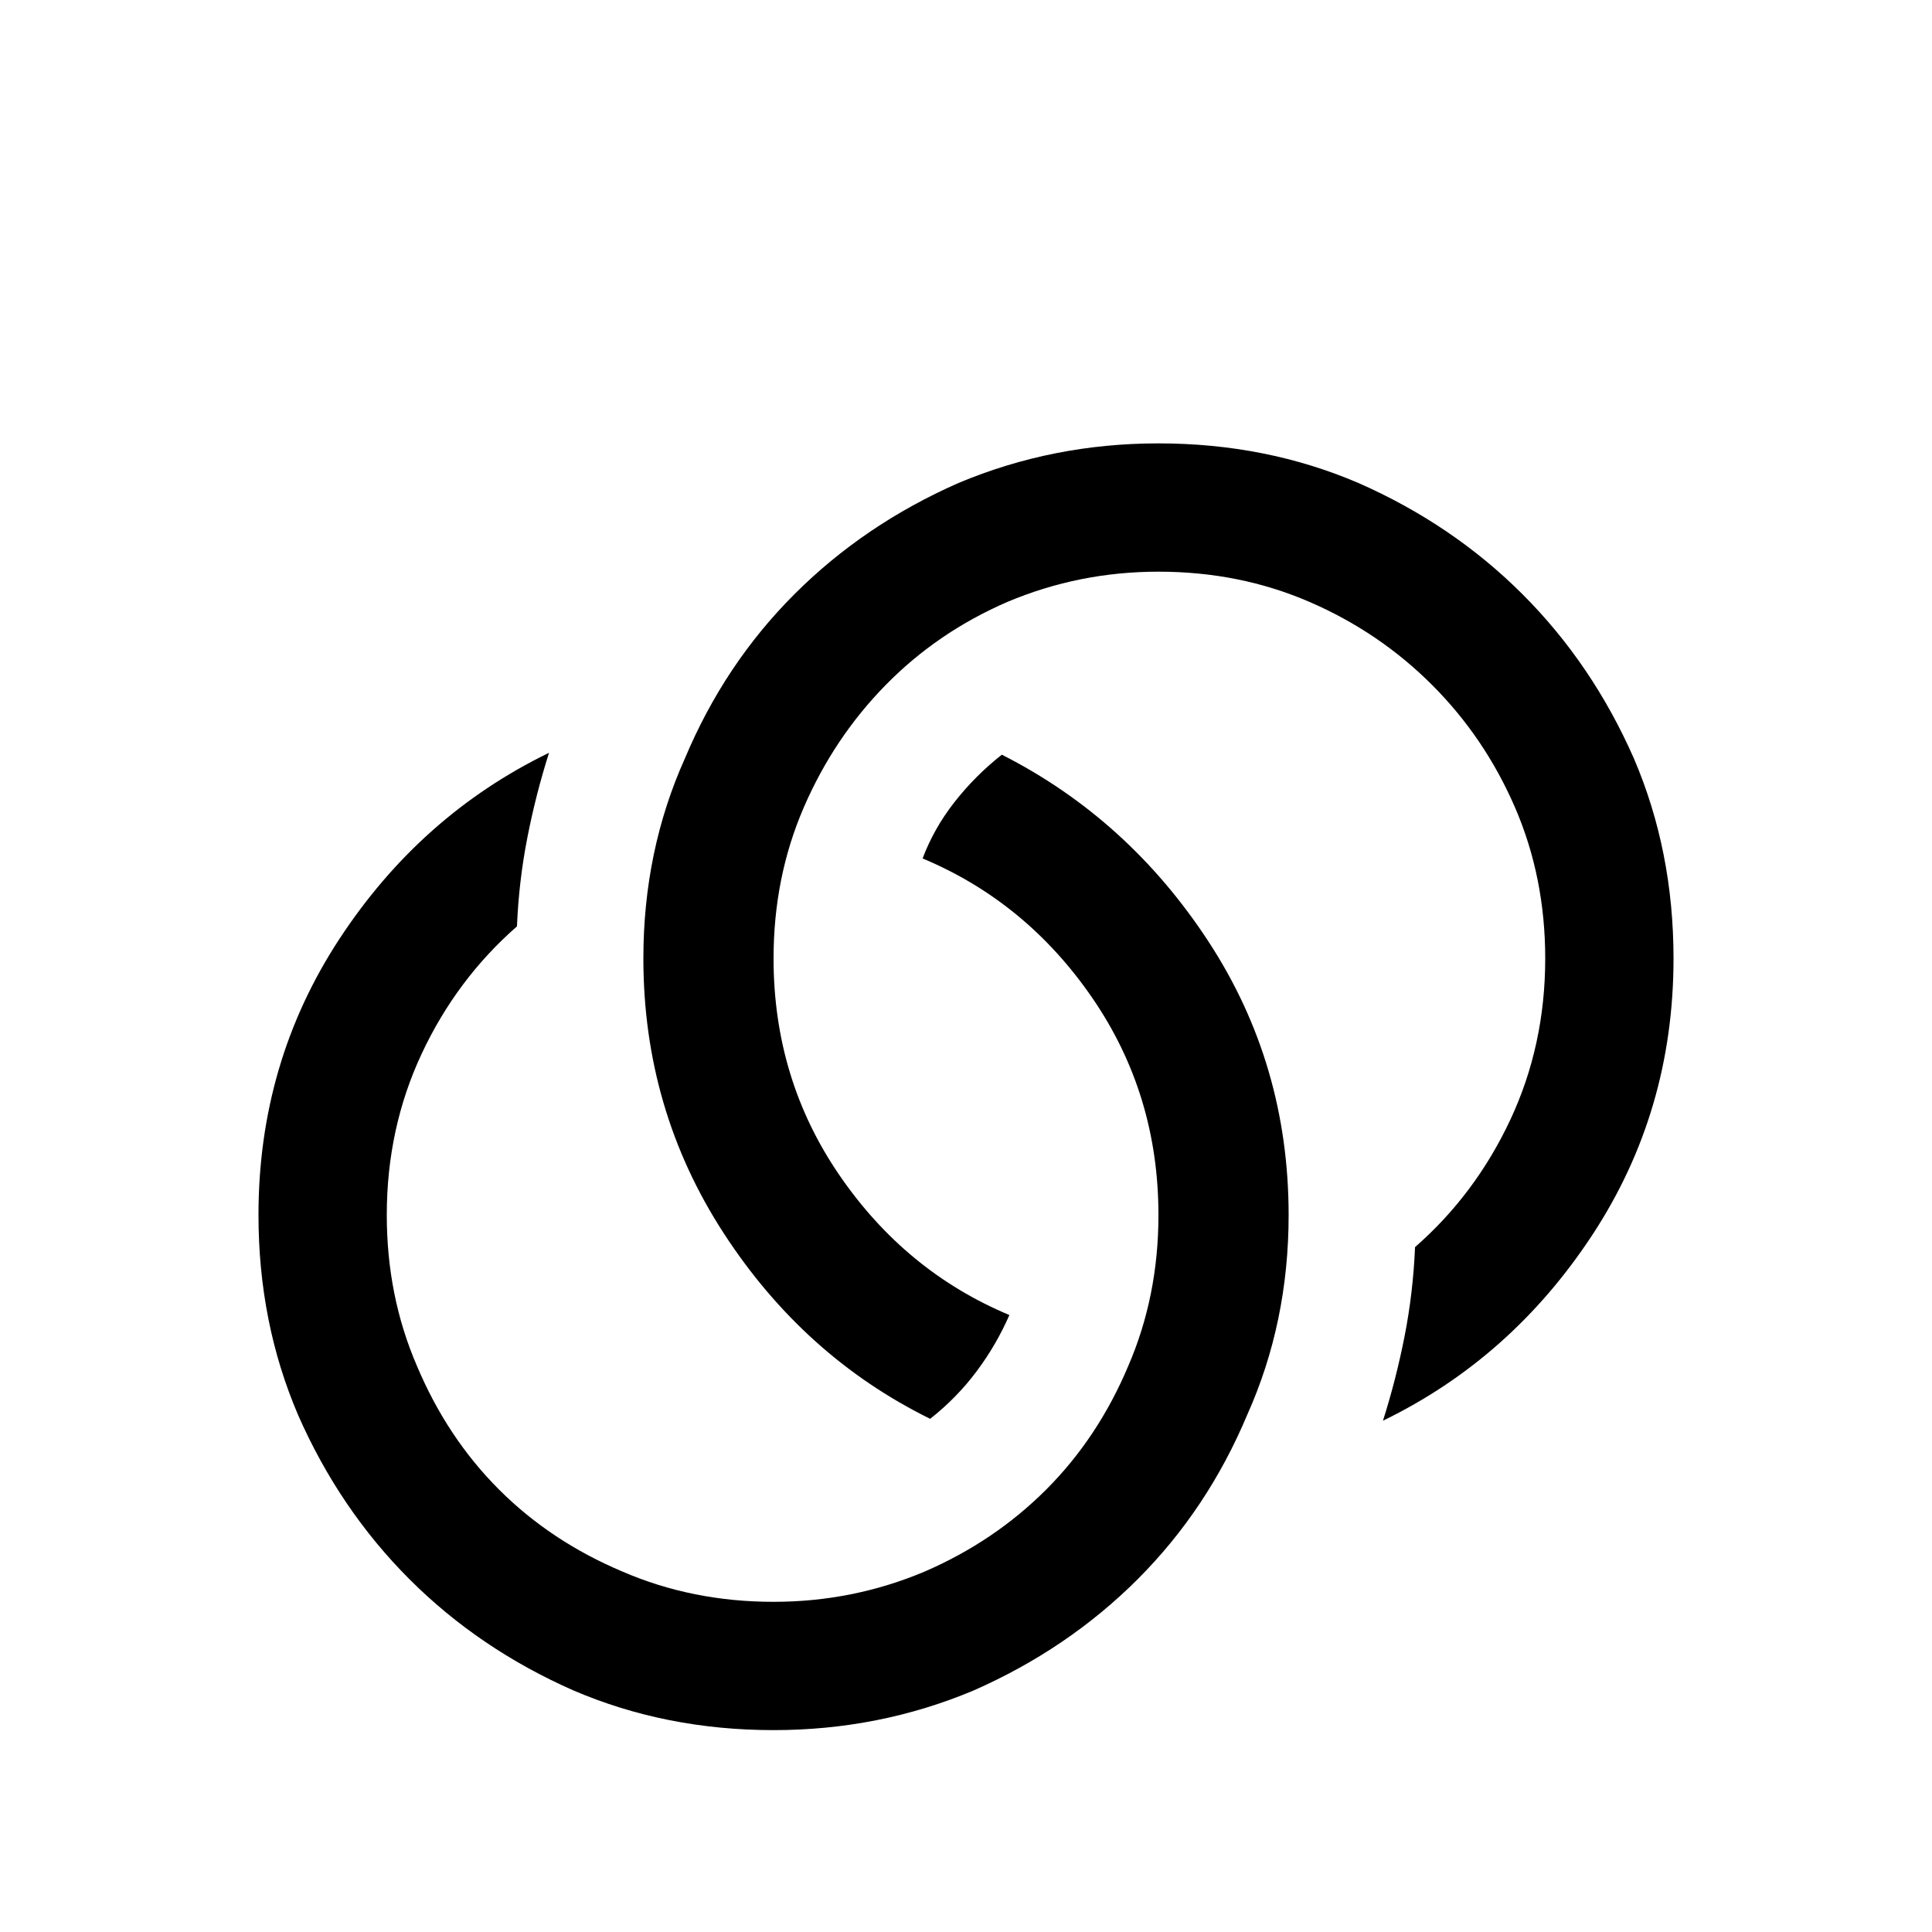
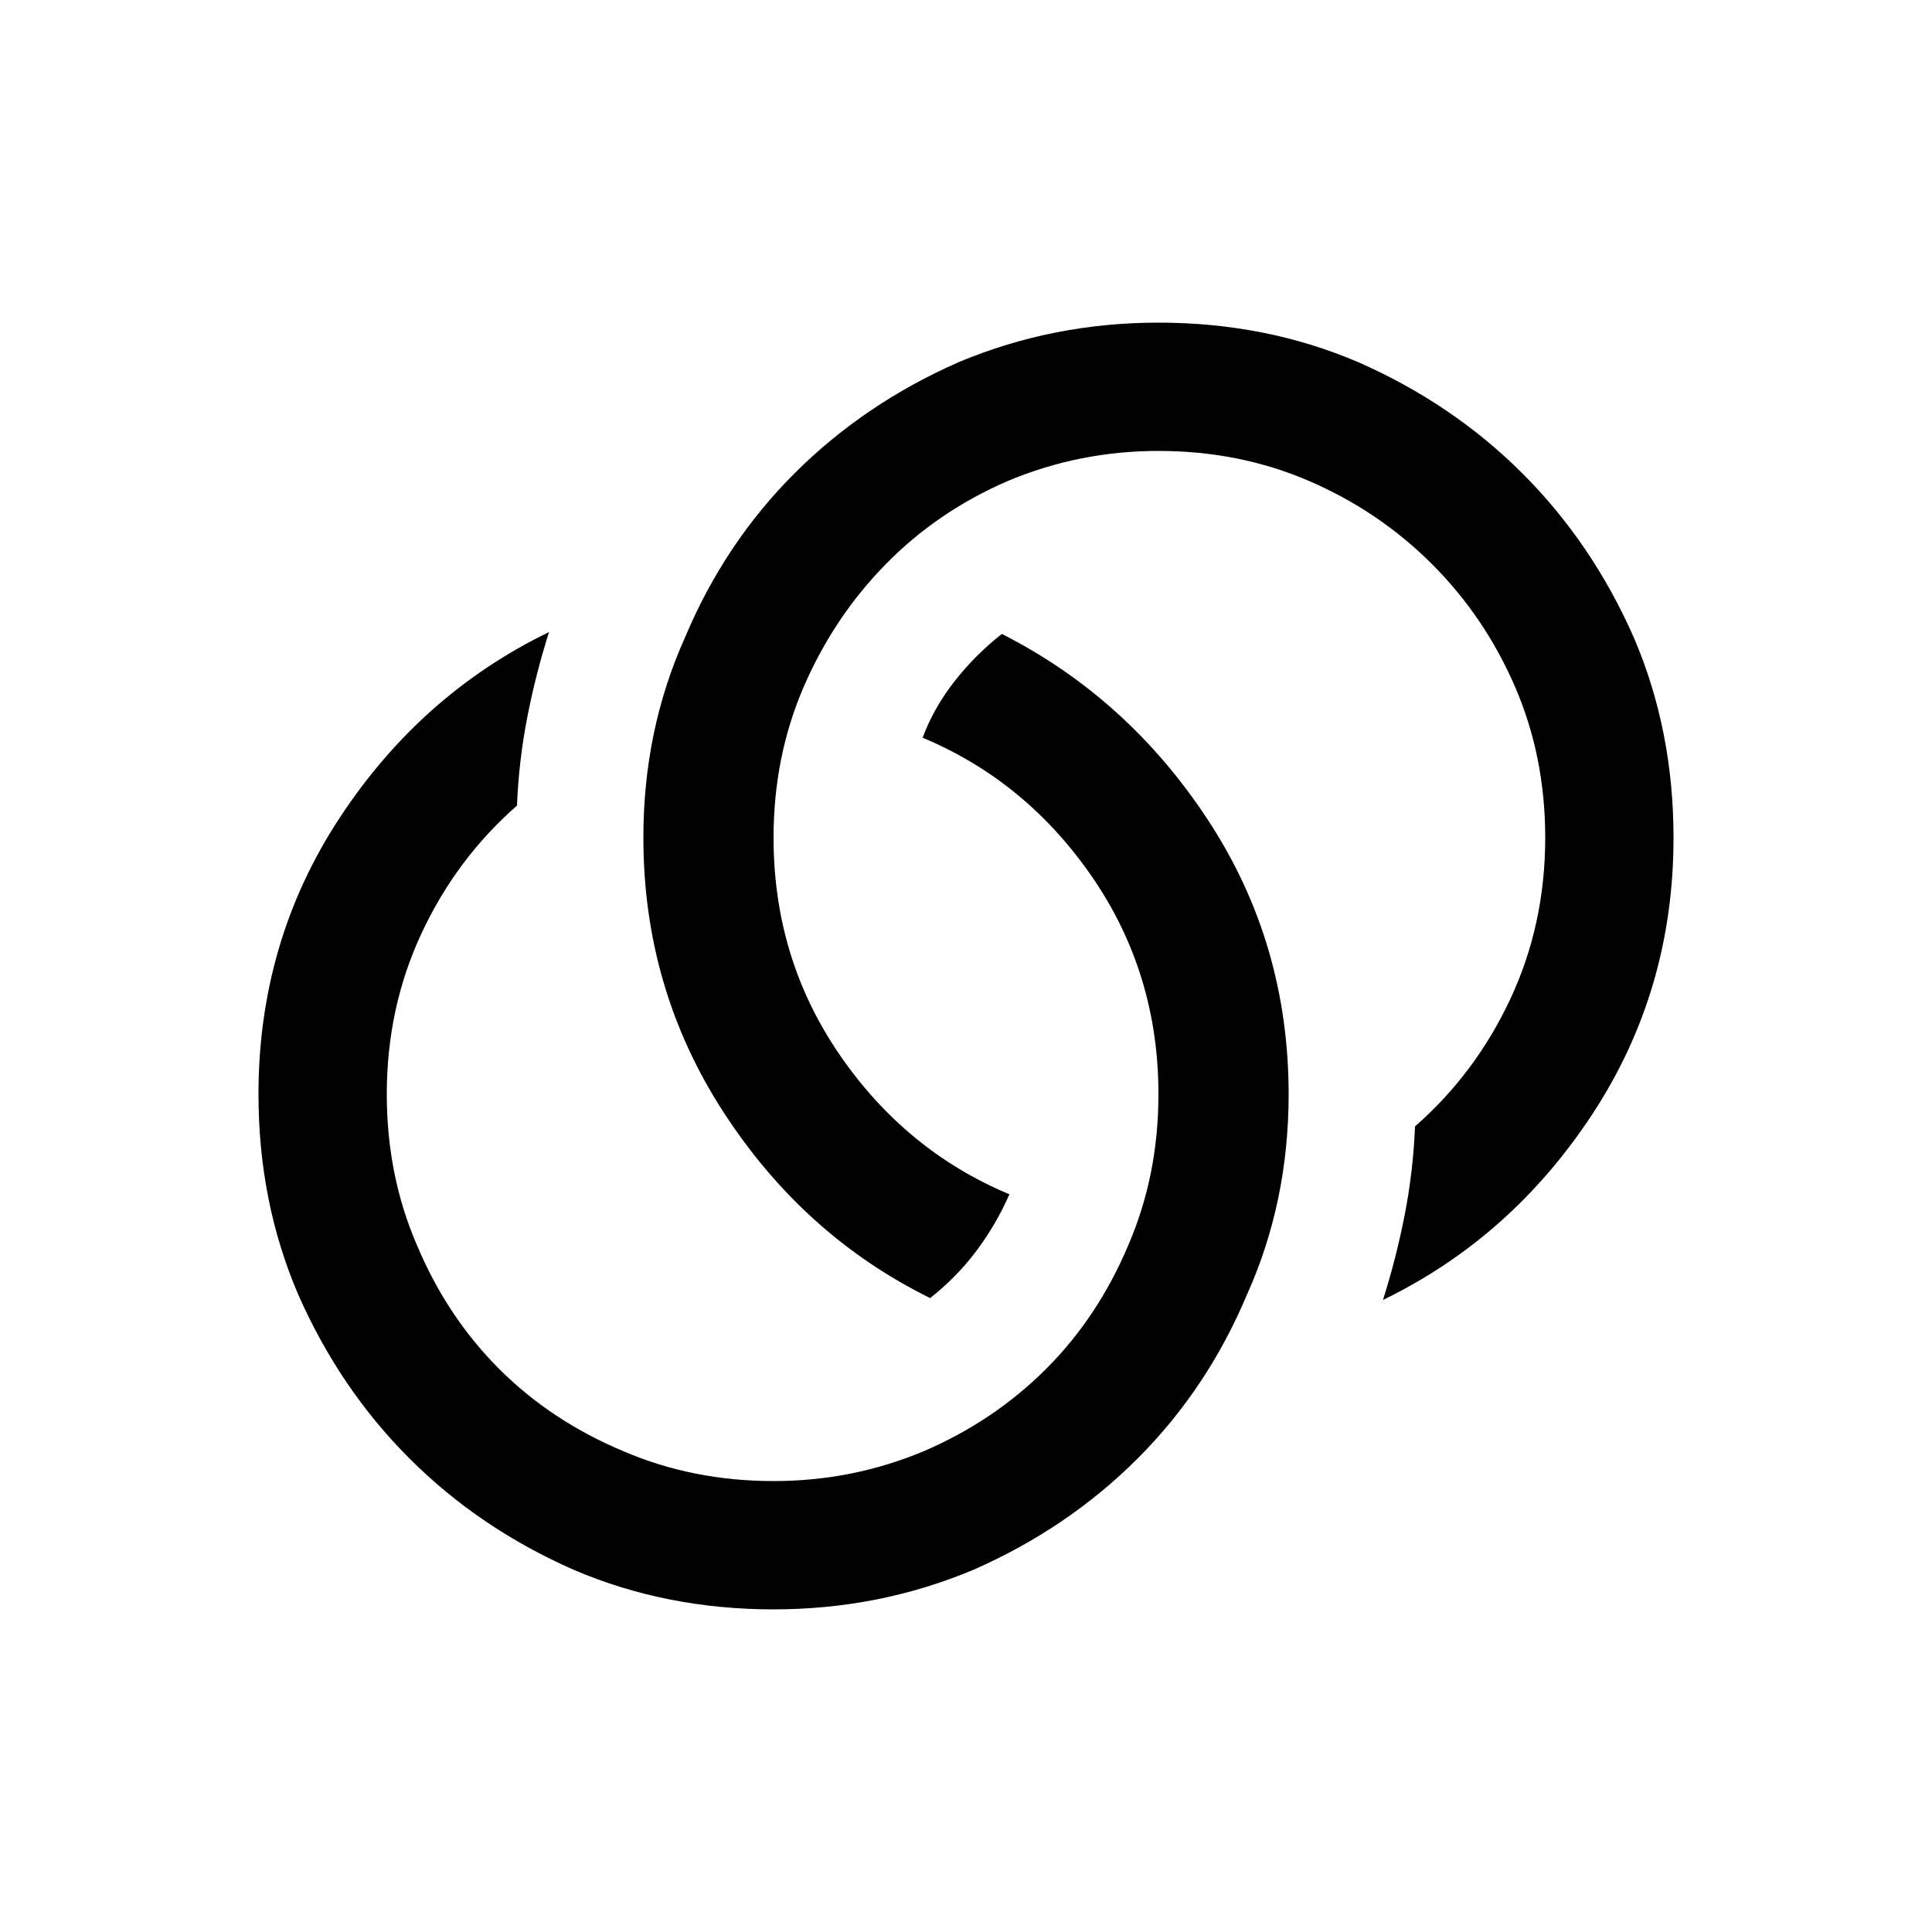
- <svg xmlns="http://www.w3.org/2000/svg" version="1.1" viewBox="0 -64 1024 1024" width="512" height="512">
-   <g transform="matrix(1 0 0 -1 0 960)">
-     <path fill="currentColor" d="M291 625q-68 -33 -111 -98.5t-43 -146.5q0 -57 21 -106q22 -50 59 -87t87 -59q49 -21 106 -21q56 0 106 21q50 22 87 59t58 87q22 49 22 106q0 80 -42.5 145t-109.5 99q-14 -11 -25 -25t-17 -30q55 -23 90 -74t35 -115q0 -43 -16 -80q-16 -38 -43.5 -65.5t-64.5 -43.5 q-38 -16 -80 -16q-43 0 -80 16q-38 16 -65.5 43.5t-43.5 65.5q-16 37 -16 80q0 46 18.5 85.5t50.5 67.5q1 24 5.5 47t11.5 45v0zM614 789q-56 0 -106 -21q-50 -22 -87 -59t-58 -87q-22 -49 -22 -106q0 -80 42.5 -145.5t109.5 -98.5q14 11 24.5 25t17.5 30q-55 23 -90 74 t-35 115q0 43 16 80t43.5 65t64.5 44q38 16 80 16q43 0 80 -16t65 -44t44 -65t16 -80q0 -46 -18.5 -85.5t-50.5 -67.5q-1 -24 -5.5 -47t-11.5 -45q68 33 111 98.5t43 146.5q0 57 -21 106q-22 50 -59 87t-87 59q-49 21 -106 21v0z" />
+ <svg xmlns="http://www.w3.org/2000/svg" version="1.1" viewBox="0 -64 1024 1024" width="512" height="512" id="svg2057">
+   <defs id="defs2061" />
+   <g transform="matrix(1,0,0,-1,0,896)" id="g2055">
+     <path fill="currentColor" d="M 291,625 Q 223,592 180,526.5 137,461 137,380 q 0,-57 21,-106 22,-50 59,-87 37,-37 87,-59 49,-21 106,-21 56,0 106,21 50,22 87,59 37,37 58,87 22,49 22,106 0,80 -42.5,145 -42.5,65 -109.5,99 -14,-11 -25,-25 -11,-14 -17,-30 55,-23 90,-74 35,-51 35,-115 0,-43 -16,-80 Q 582,262 554.5,234.5 527,207 490,191 q -38,-16 -80,-16 -43,0 -80,16 -38,16 -65.5,43.5 Q 237,262 221,300 q -16,37 -16,80 0,46 18.5,85.5 18.5,39.5 50.5,67.5 1,24 5.5,47 4.5,23 11.5,45 z M 614,789 Q 558,789 508,768 458,746 421,709 384,672 363,622 341,573 341,516 341,436 383.5,370.5 426,305 493,272 q 14,11 24.5,25 10.5,14 17.5,30 -55,23 -90,74 -35,51 -35,115 0,43 16,80 16,37 43.5,65 27.5,28 64.5,44 38,16 80,16 43,0 80,-16 37,-16 65,-44 28,-28 44,-65 16,-37 16,-80 0,-46 -18.5,-85.5 Q 782,391 750,363 749,339 744.5,316 740,293 733,271 q 68,33 111,98.5 43,65.5 43,146.5 0,57 -21,106 -22,50 -59,87 -37,37 -87,59 -49,21 -106,21 z" id="path2053" />
  </g>
</svg>
